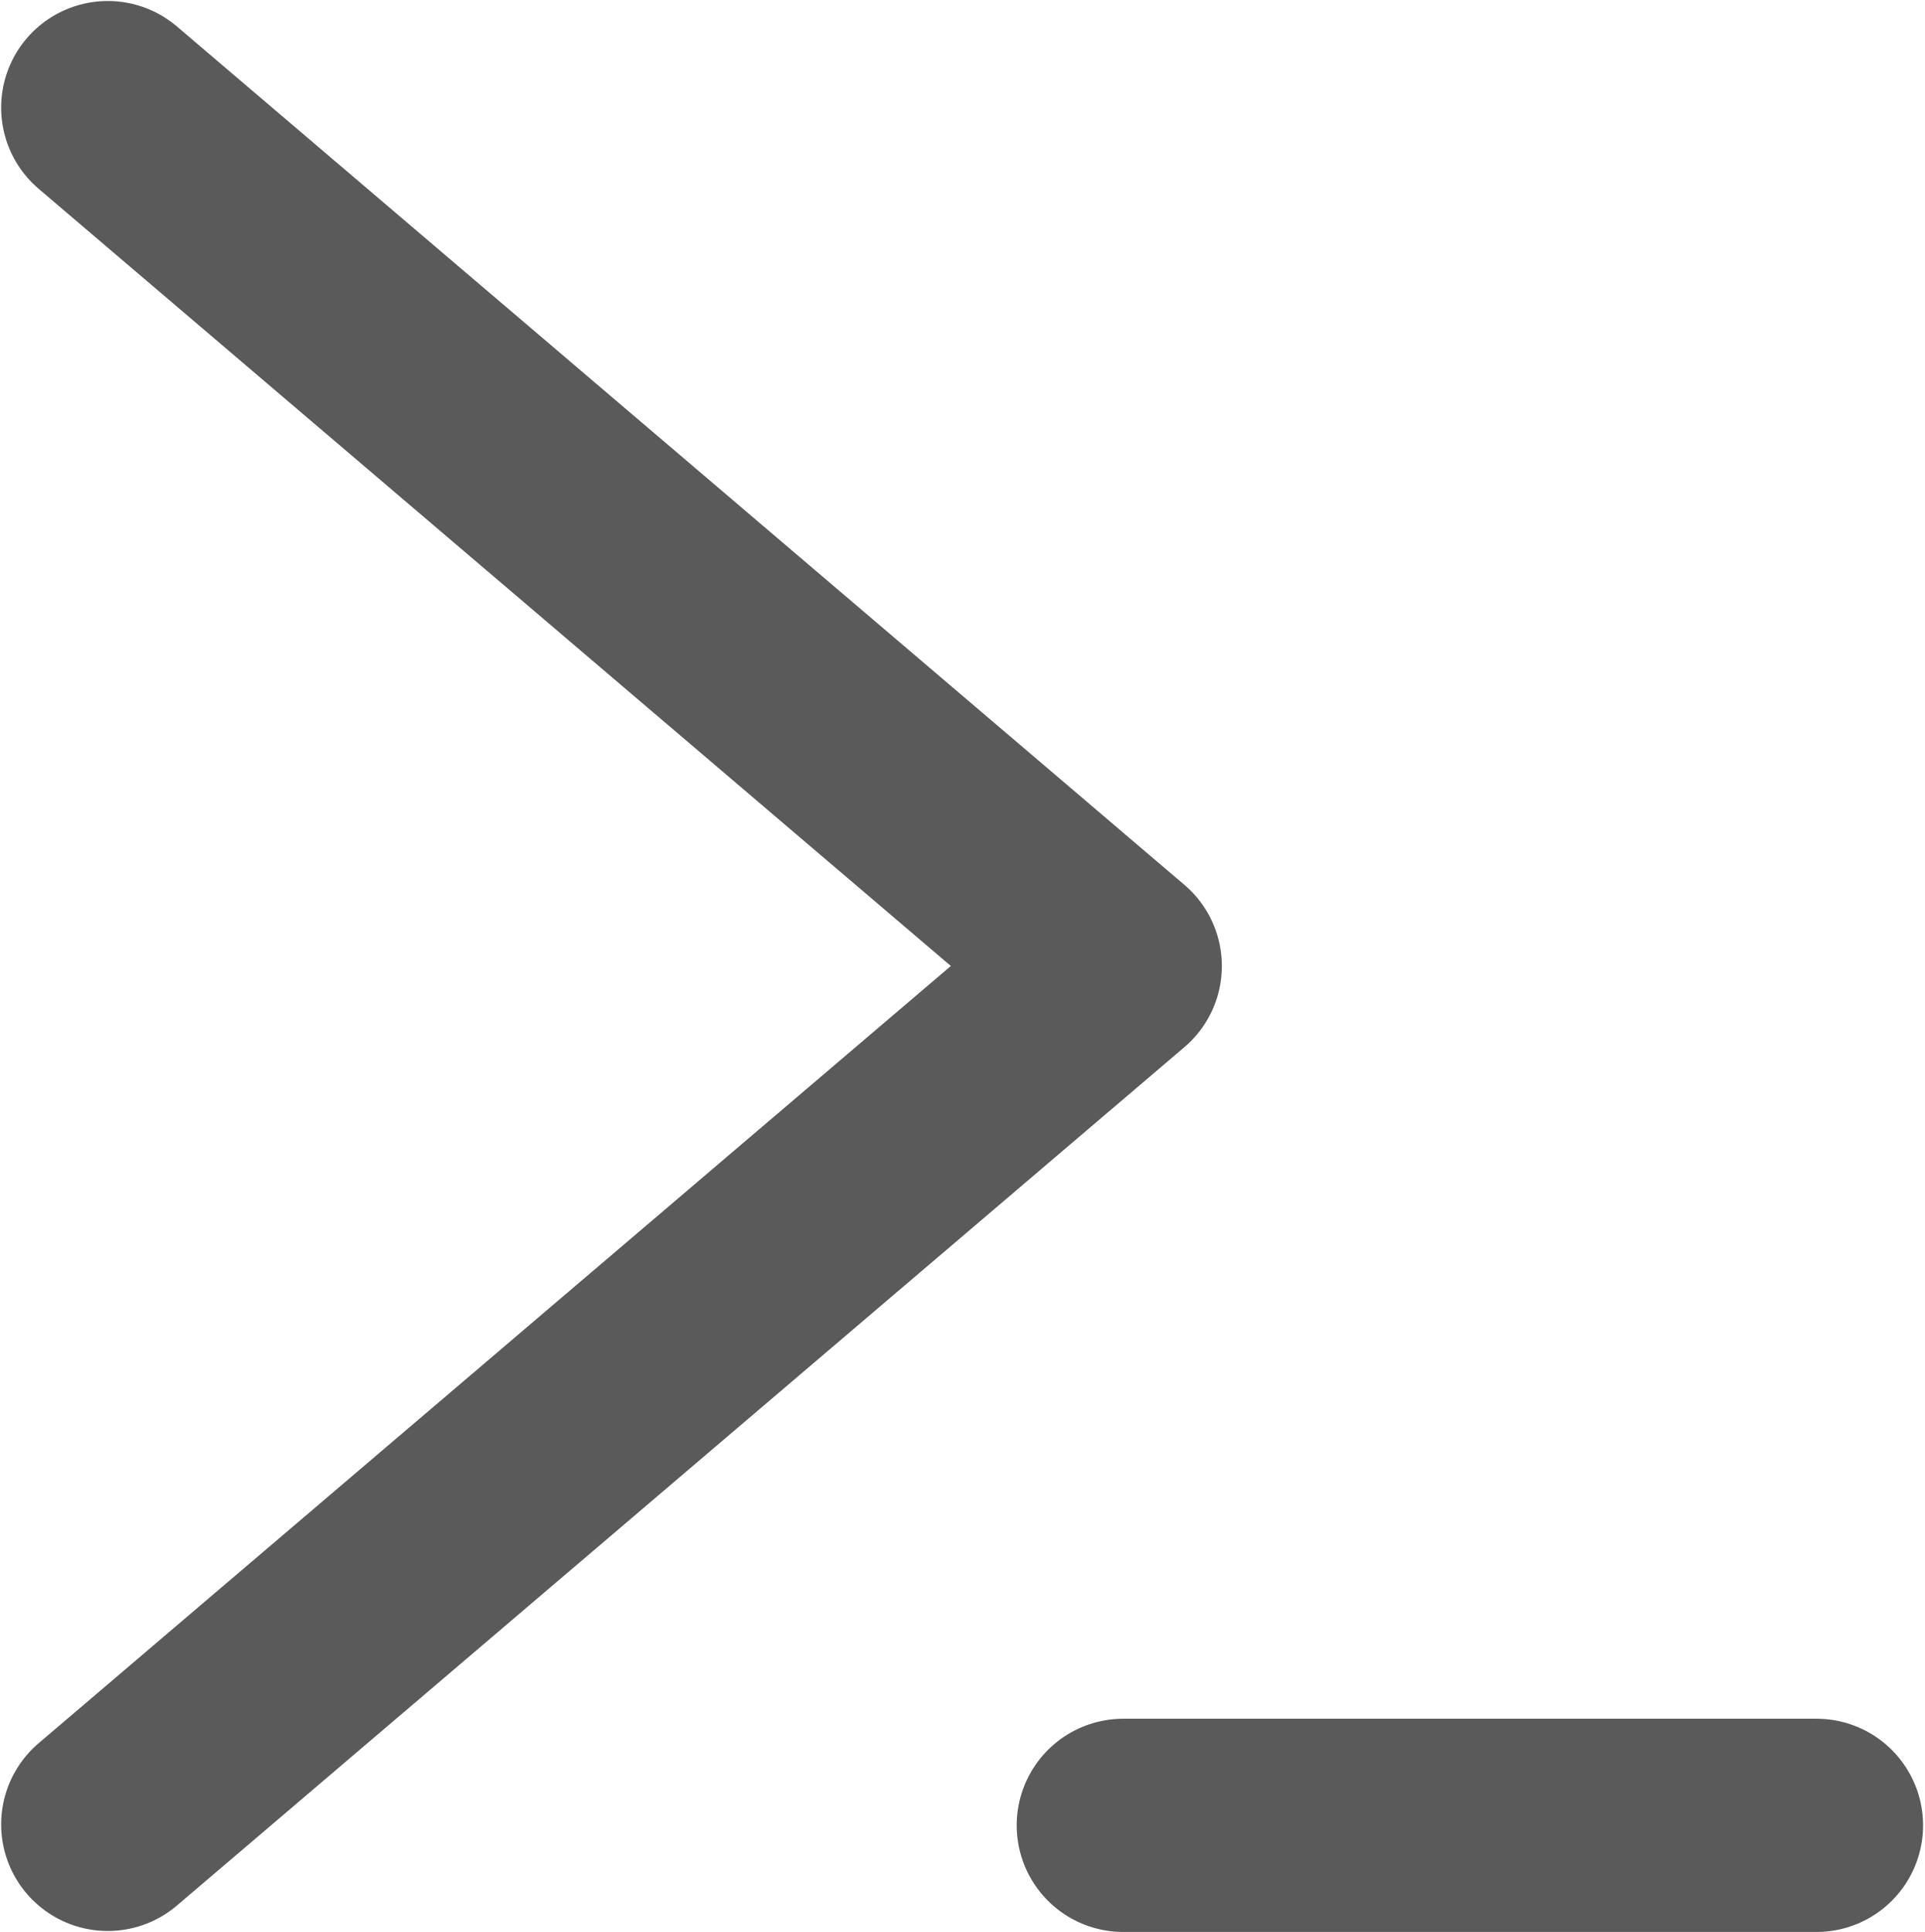
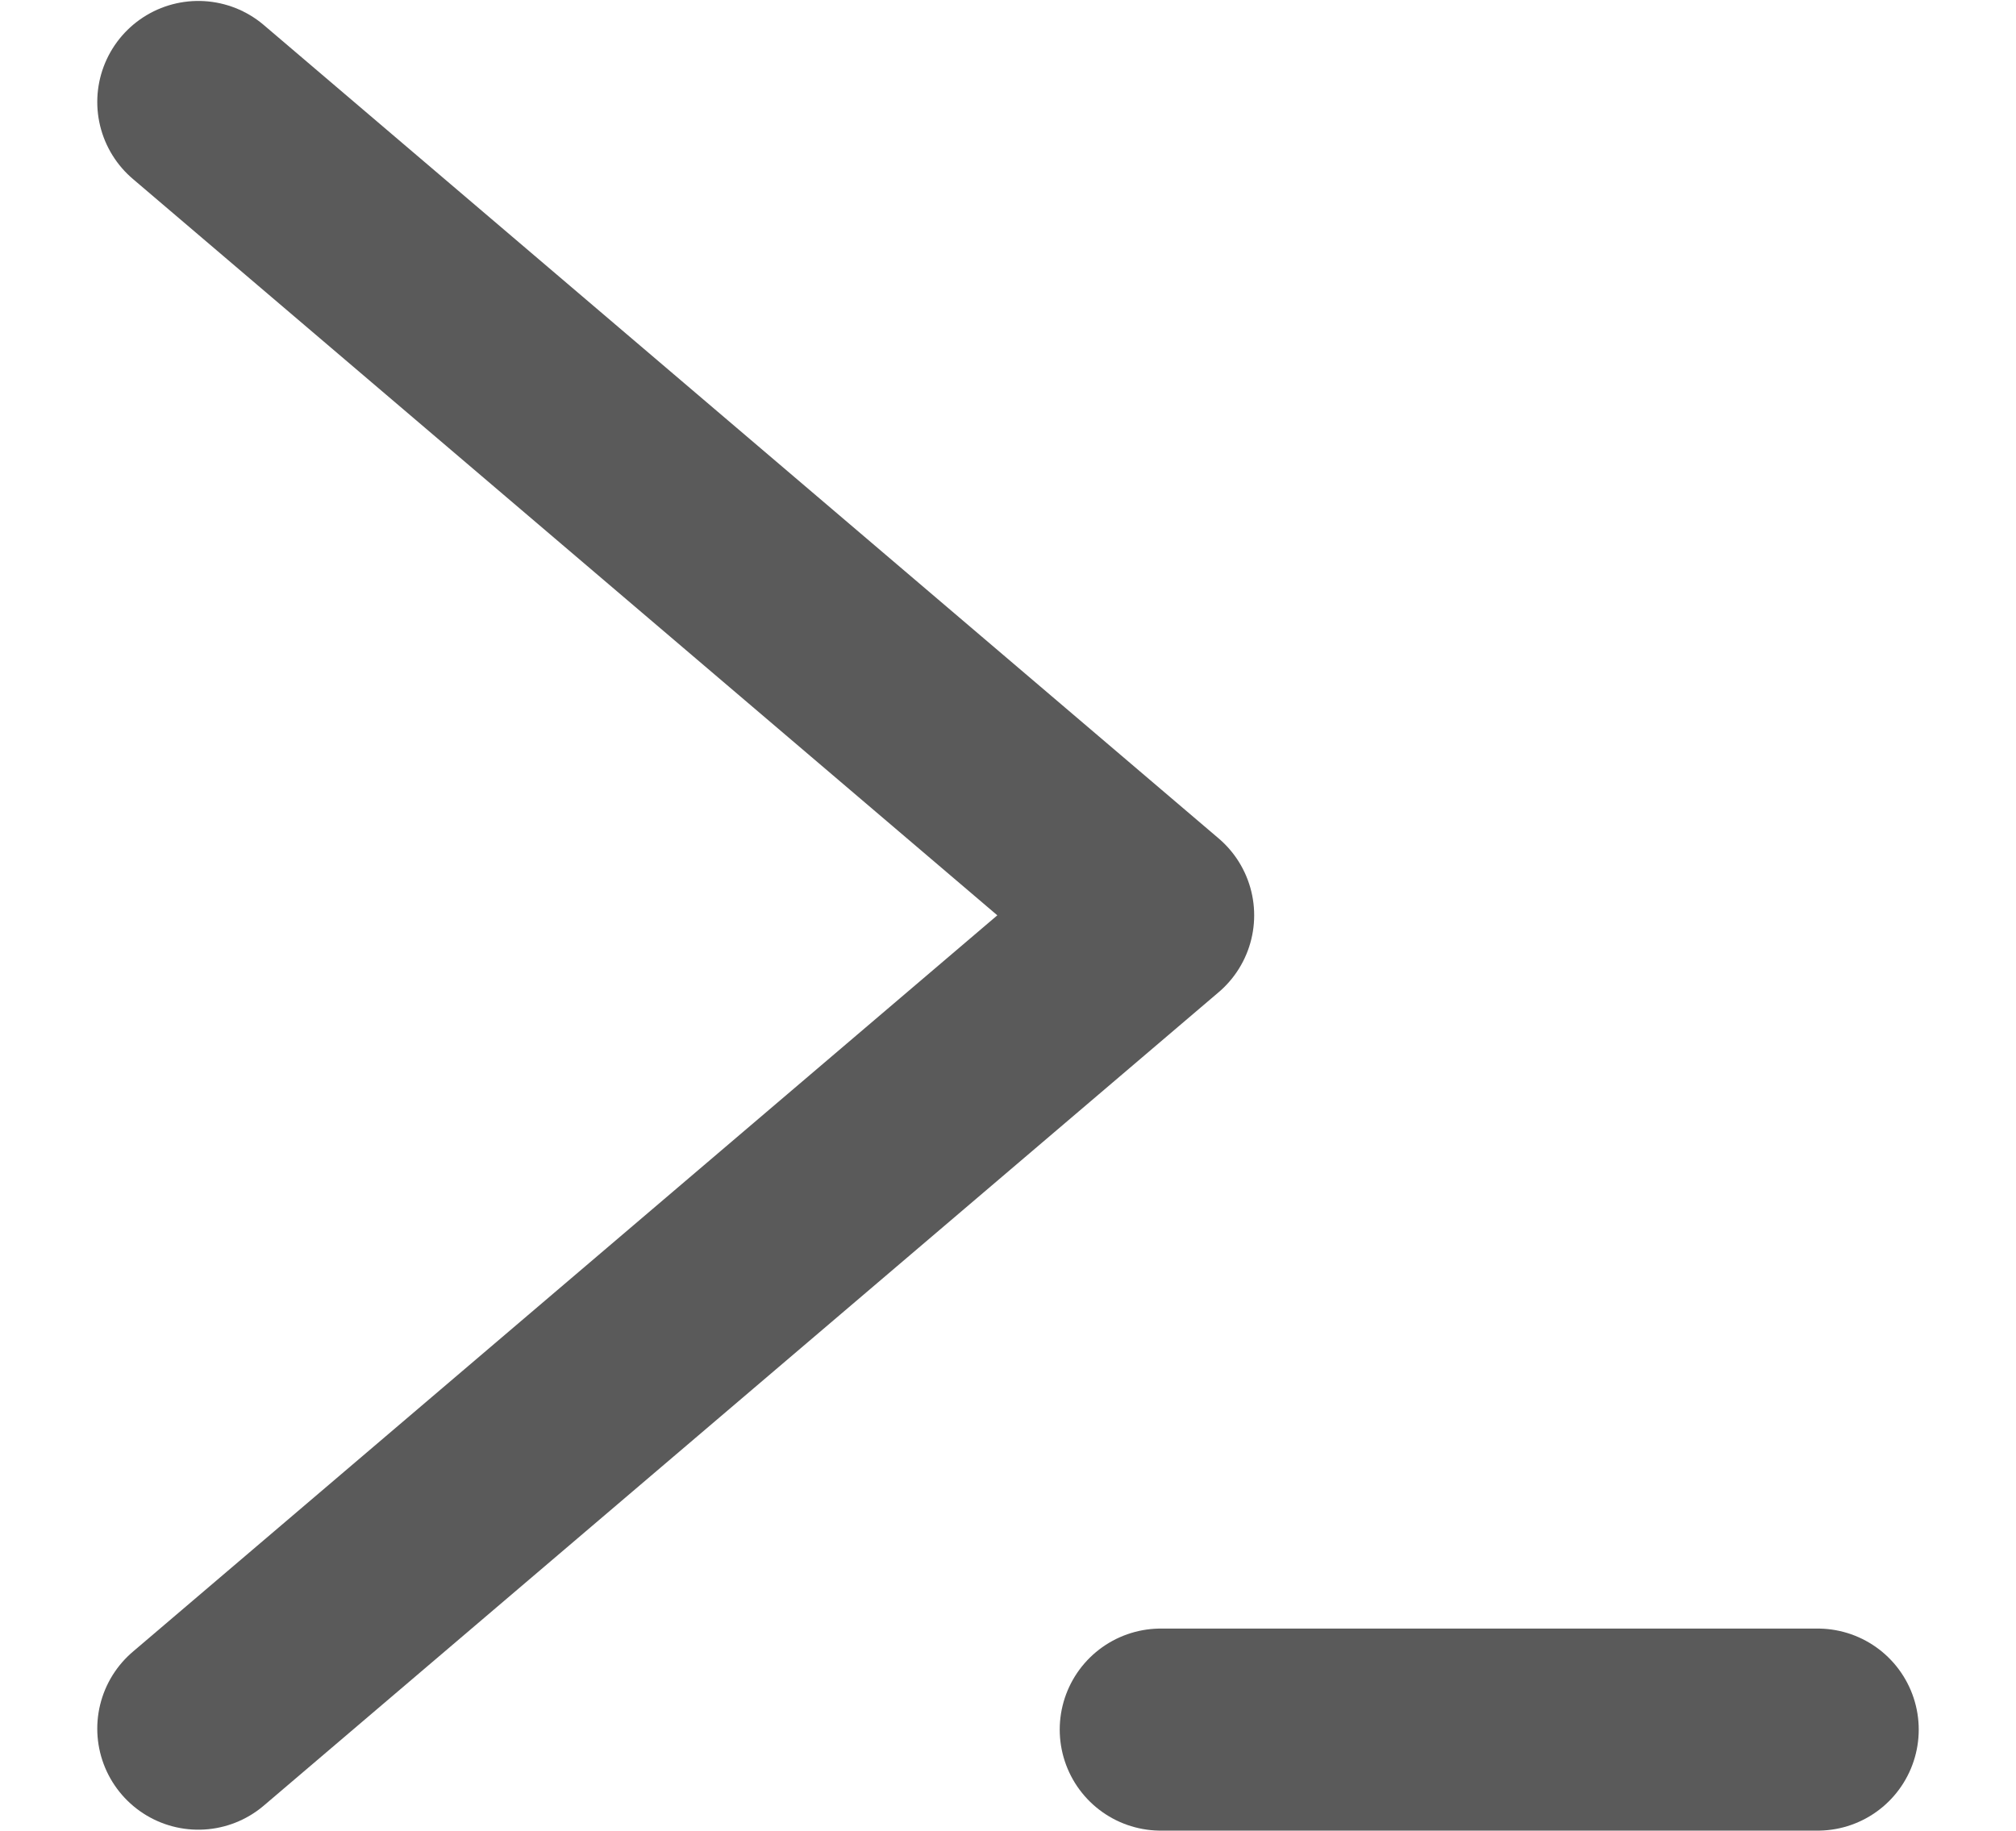
- <svg xmlns="http://www.w3.org/2000/svg" width="89.625mm" height="89.968mm" viewBox="0 0 89.625 89.968" version="1.1" id="svg1040">
+ <svg xmlns="http://www.w3.org/2000/svg" width="99.059mm" height="89.968mm" viewBox="0 0 99.059 89.968" version="1.1" id="svg1040">
  <defs id="defs1034" />
  <g id="layer1" transform="translate(234.7201,17.46693)">
-     <g id="g875" transform="matrix(0.9930018,0,0,0.9930018,-133.2411,-172.588)">
+     <g id="g875" transform="matrix(0.9930018,0,0,0.9930018,-128.5156,-172.588)">
      <path id="path869" d="m -97.14,161.261 47.247,40.254 -47.247,40.254" style="fill:none;stroke:#5a5a5a;stroke-width:10;stroke-linecap:round;stroke-linejoin:round;stroke-miterlimit:4;stroke-dasharray:none;stroke-opacity:1" />
      <path id="path871" d="m -49.515,241.815 h 32.506" style="fill:none;stroke:#5a5a5a;stroke-width:10;stroke-linecap:round;stroke-linejoin:round;stroke-miterlimit:4;stroke-dasharray:none;stroke-opacity:1" />
    </g>
  </g>
</svg>
